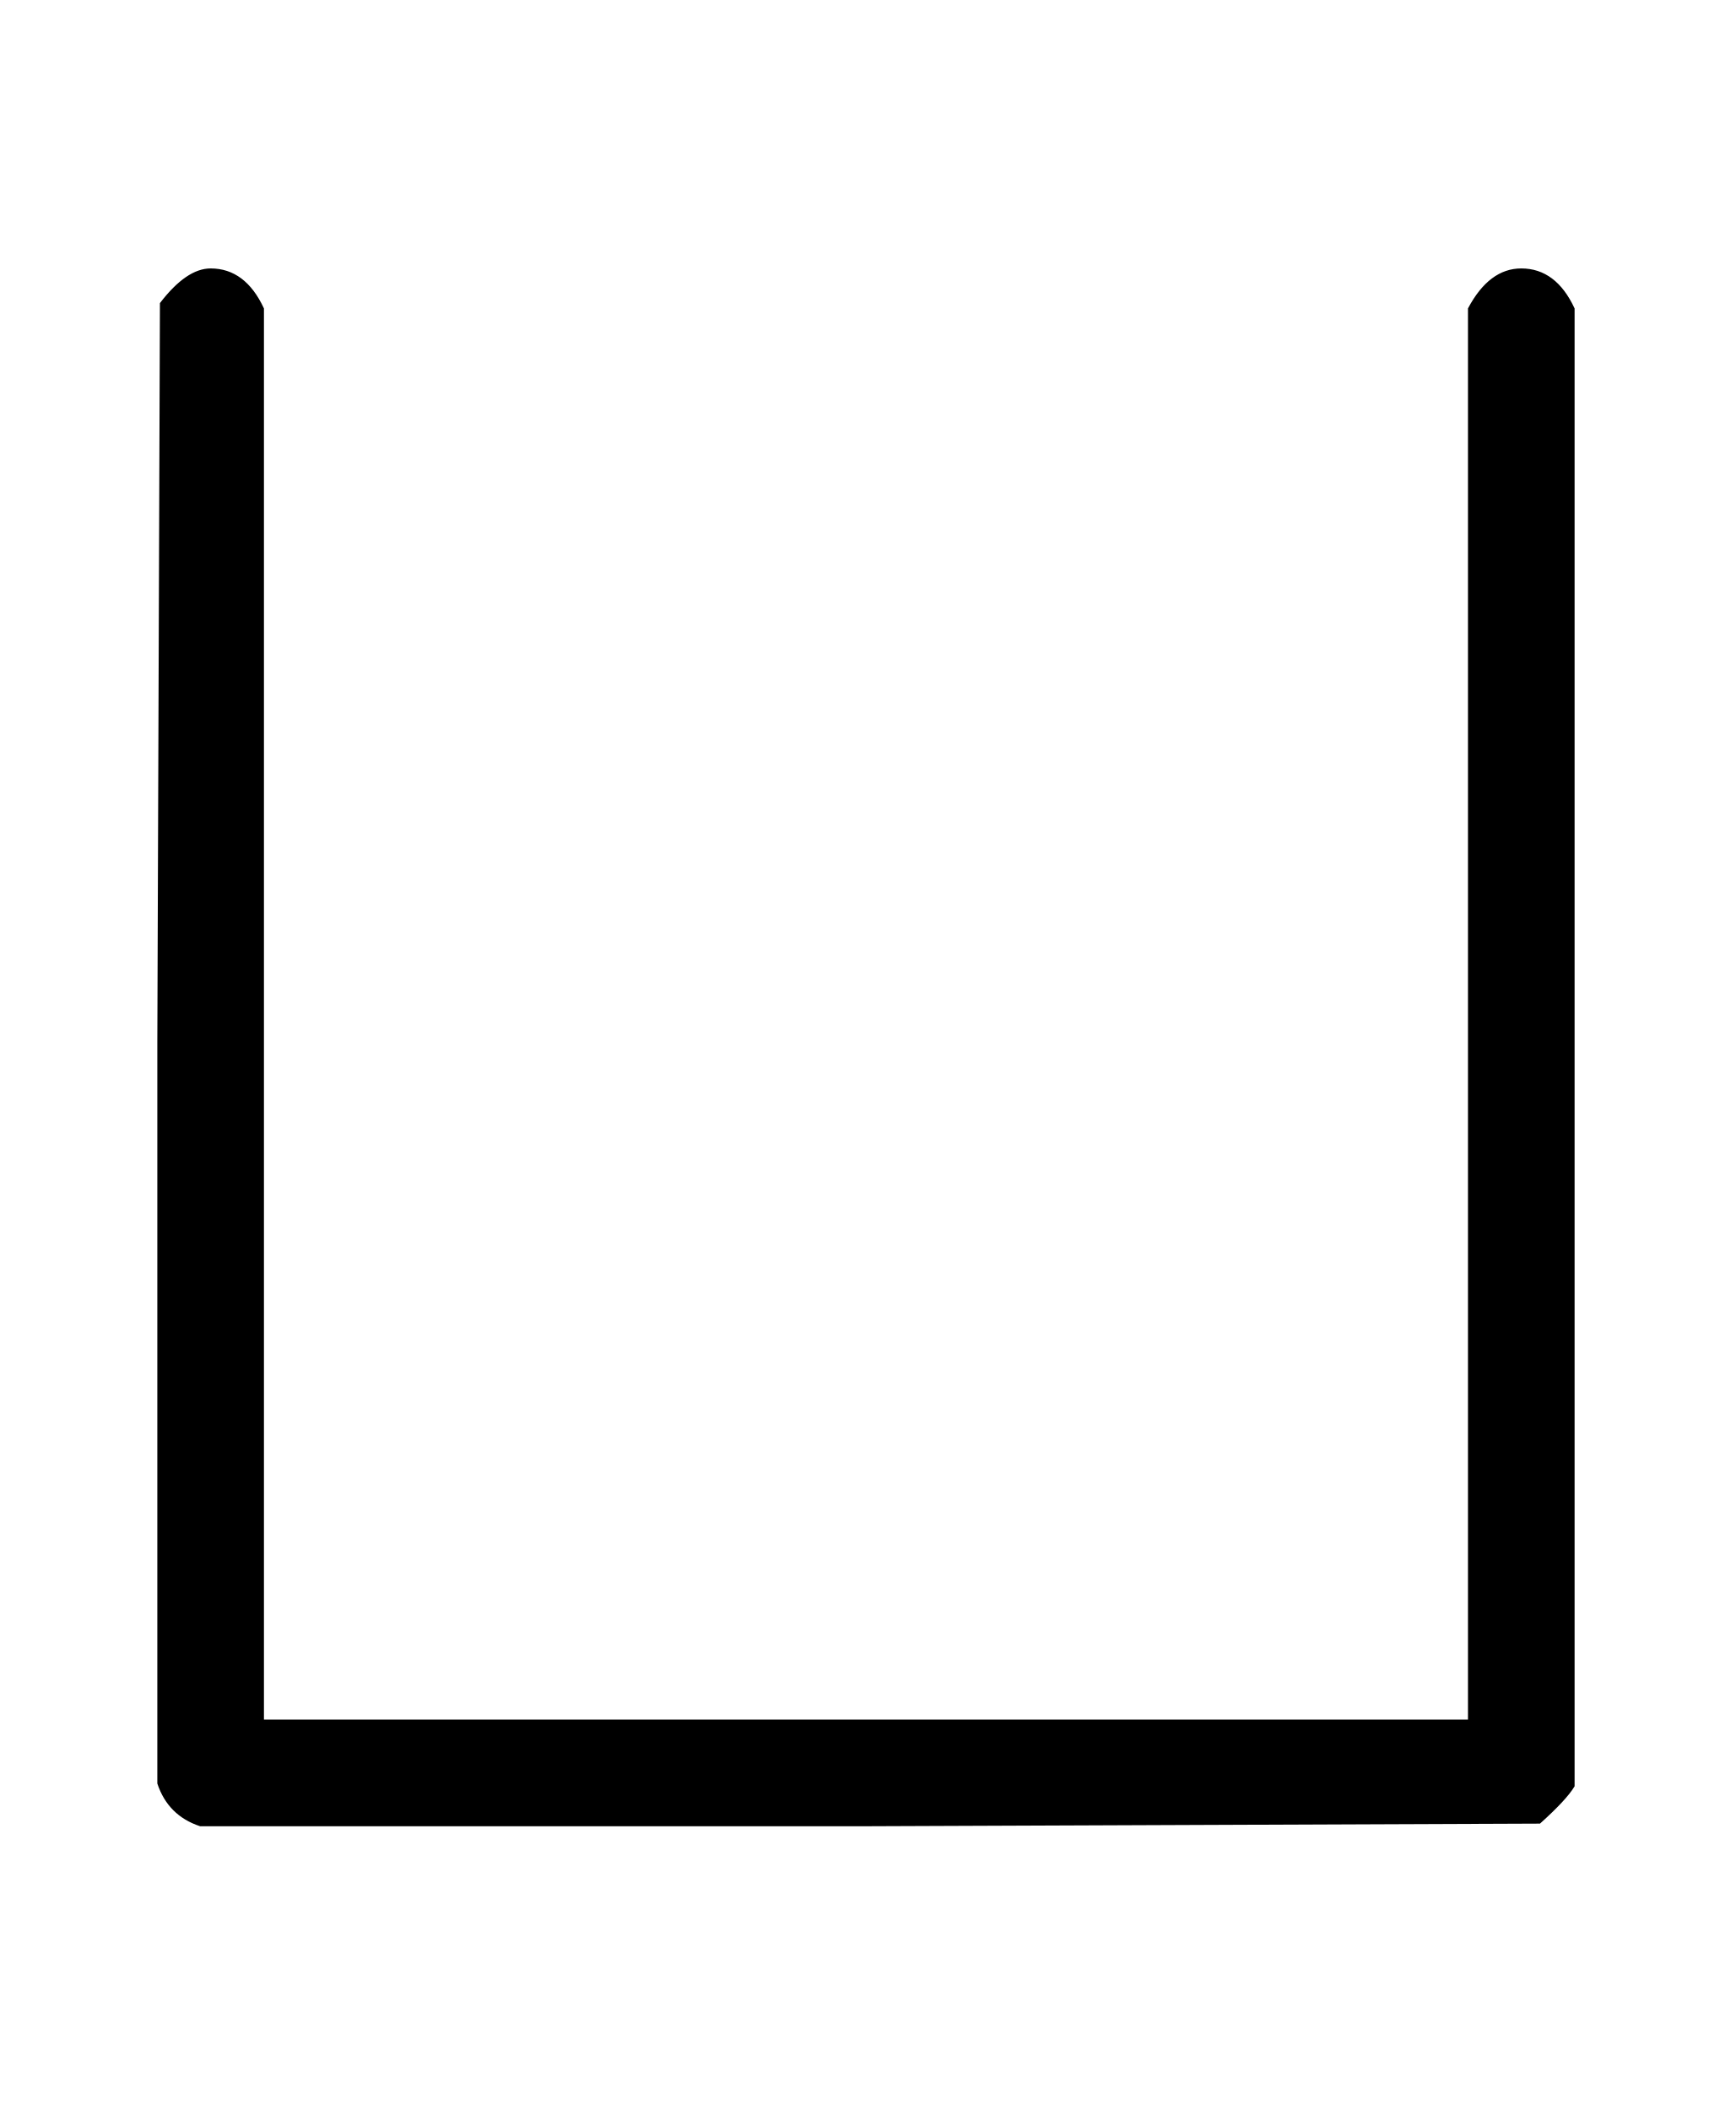
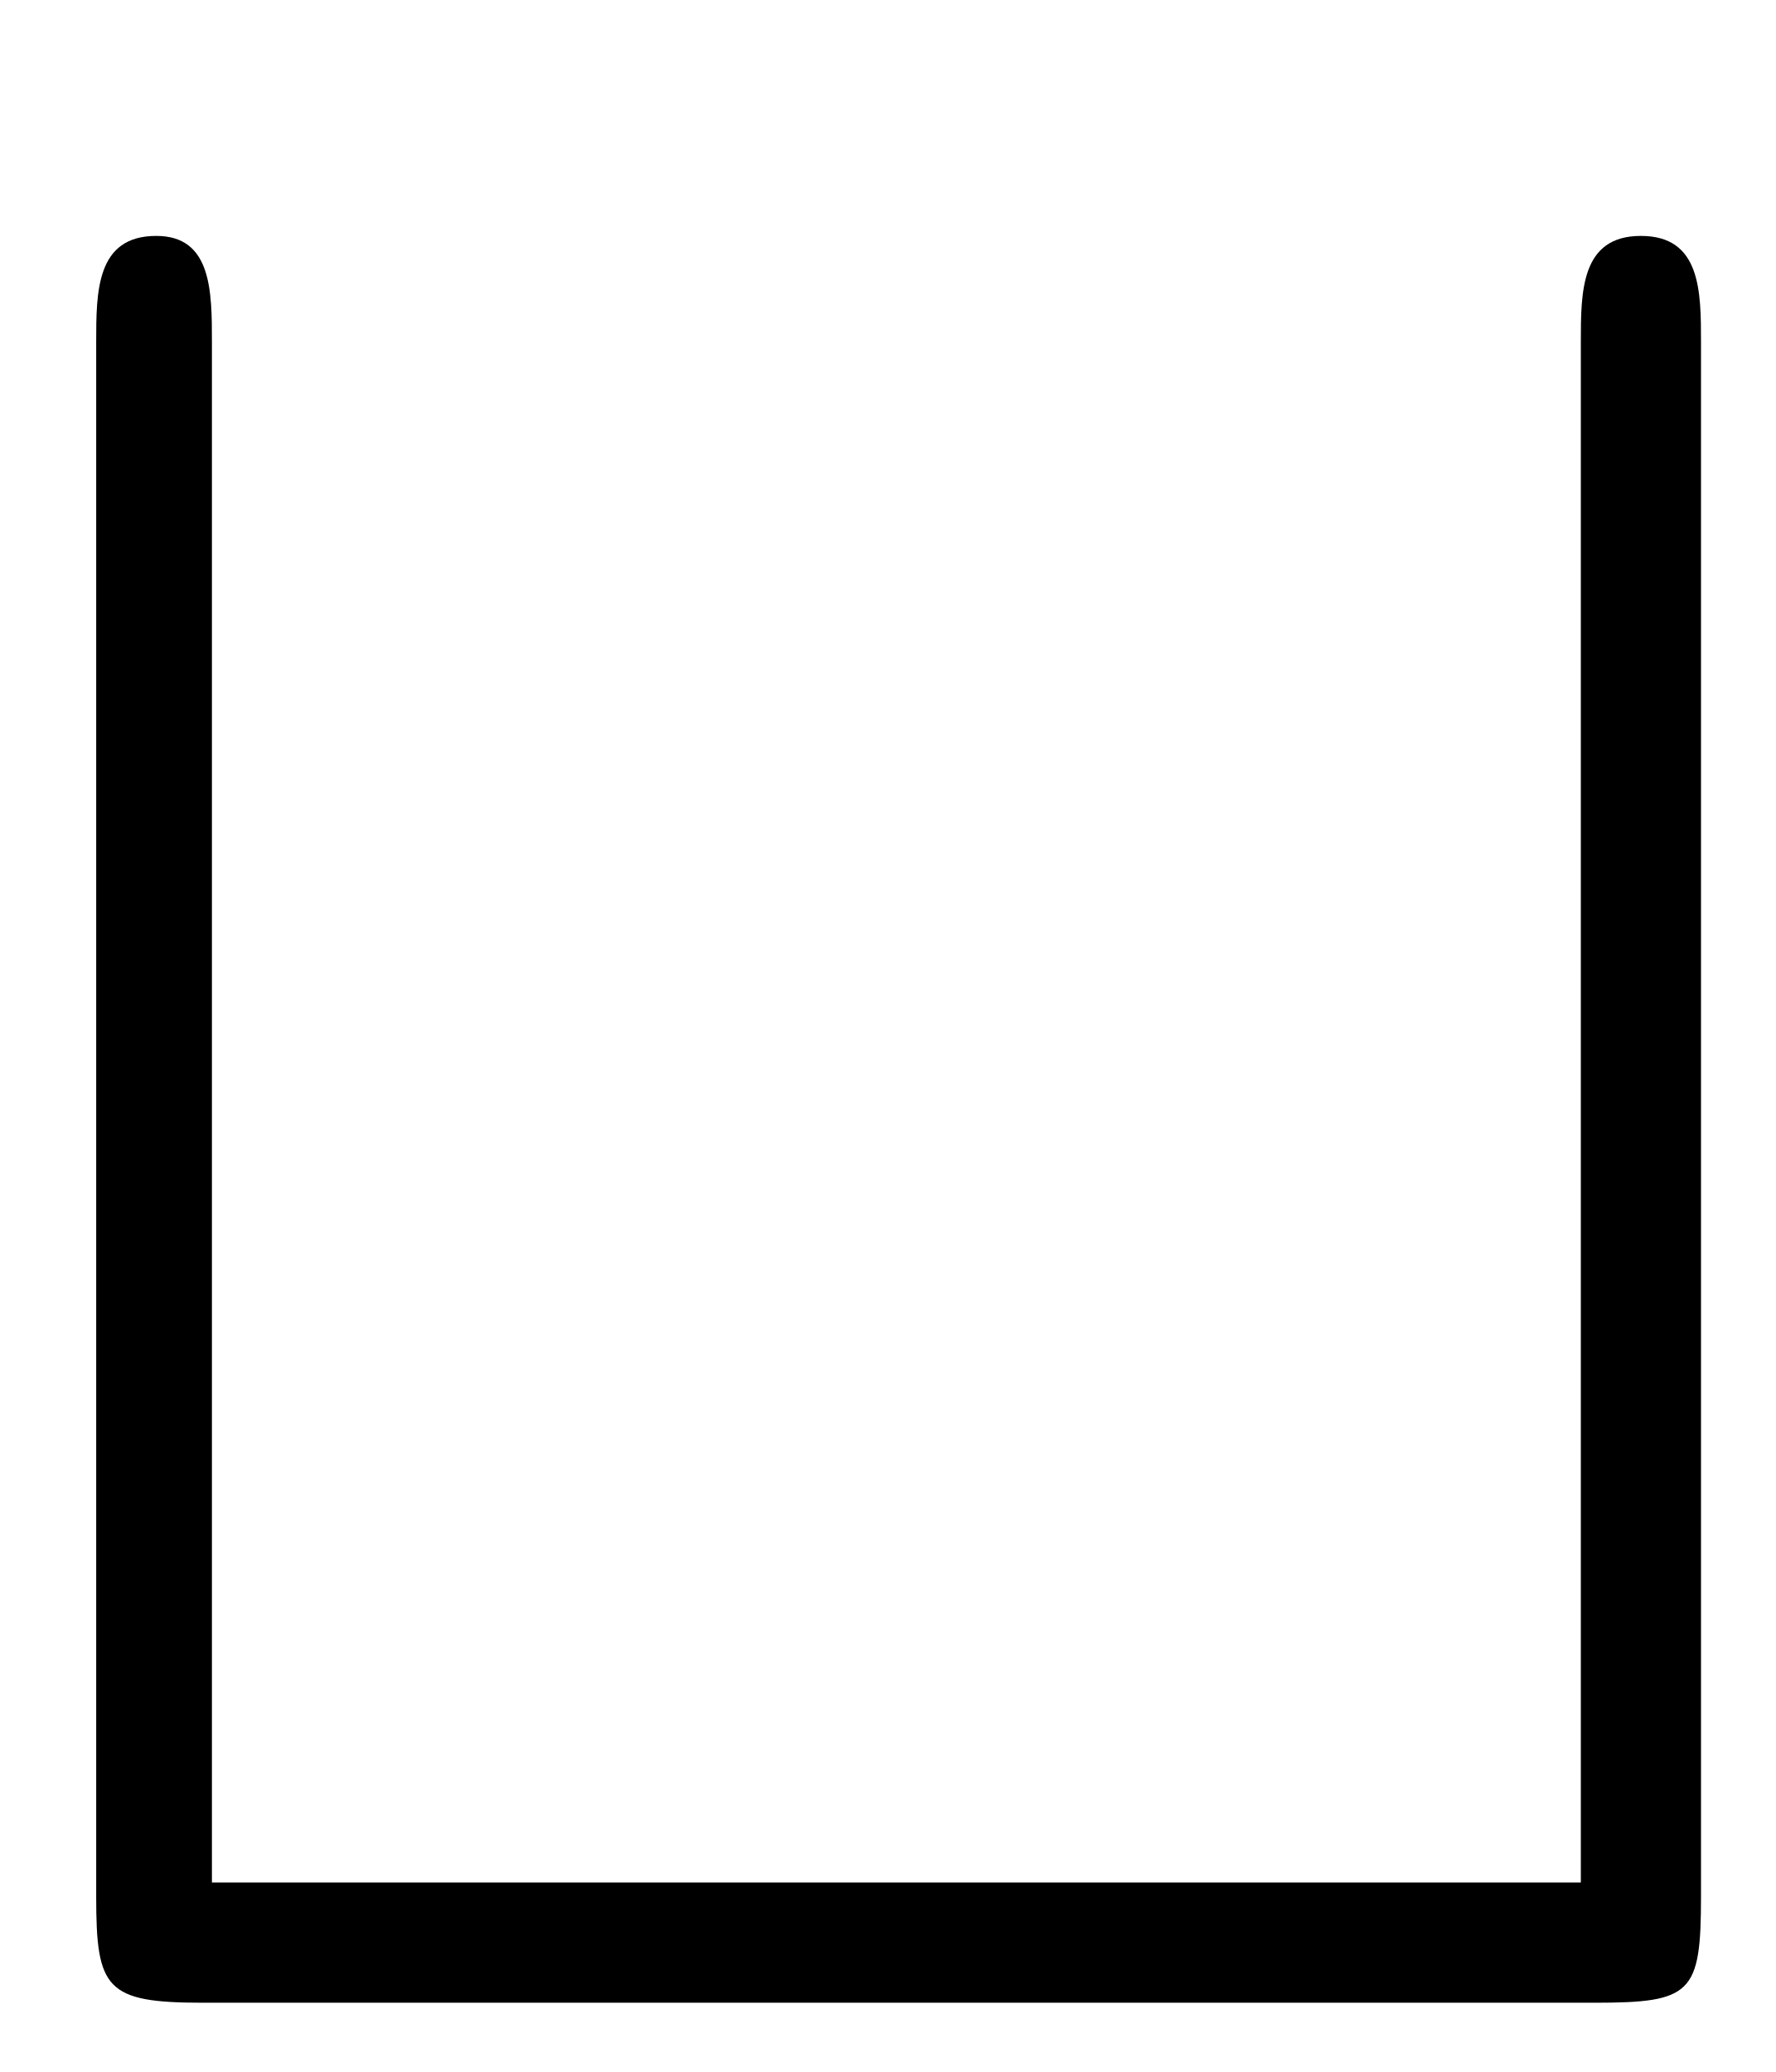
- <svg xmlns="http://www.w3.org/2000/svg" xmlns:xlink="http://www.w3.org/1999/xlink" width="1.55ex" height="1.884ex" style="vertical-align: -0.255ex;" viewBox="0 -701.7 667.5 811.3" role="img" focusable="false" aria-hidden="true">
-   <defs id="MathJax_SVG_glyphs">
-     <path stroke-width="1" id="MJMATHI-78" d="M52 289Q59 331 106 386T222 442Q257 442 286 424T329 379Q371 442 430 442Q467 442 494 420T522 361Q522 332 508 314T481 292T458 288Q439 288 427 299T415 328Q415 374 465 391Q454 404 425 404Q412 404 406 402Q368 386 350 336Q290 115 290 78Q290 50 306 38T341 26Q378 26 414 59T463 140Q466 150 469 151T485 153H489Q504 153 504 145Q504 144 502 134Q486 77 440 33T333 -11Q263 -11 227 52Q186 -10 133 -10H127Q78 -10 57 16T35 71Q35 103 54 123T99 143Q142 143 142 101Q142 81 130 66T107 46T94 41L91 40Q91 39 97 36T113 29T132 26Q168 26 194 71Q203 87 217 139T245 247T261 313Q266 340 266 352Q266 380 251 392T217 404Q177 404 142 372T93 290Q91 281 88 280T72 278H58Q52 284 52 289Z" />
-     <path stroke-width="1" id="MJMAIN-3D" d="M56 347Q56 360 70 367H707Q722 359 722 347Q722 336 708 328L390 327H72Q56 332 56 347ZM56 153Q56 168 72 173H708Q722 163 722 153Q722 140 707 133H70Q56 140 56 153Z" />
-     <path stroke-width="1" id="MJMAIN-73" d="M295 316Q295 356 268 385T190 414Q154 414 128 401Q98 382 98 349Q97 344 98 336T114 312T157 287Q175 282 201 278T245 269T277 256Q294 248 310 236T342 195T359 133Q359 71 321 31T198 -10H190Q138 -10 94 26L86 19L77 10Q71 4 65 -1L54 -11H46H42Q39 -11 33 -5V74V132Q33 153 35 157T45 162H54Q66 162 70 158T75 146T82 119T101 77Q136 26 198 26Q295 26 295 104Q295 133 277 151Q257 175 194 187T111 210Q75 227 54 256T33 318Q33 357 50 384T93 424T143 442T187 447H198Q238 447 268 432L283 424L292 431Q302 440 314 448H322H326Q329 448 335 442V310L329 304H301Q295 310 295 316Z" />
-     <path stroke-width="1" id="MJMAIN-69" d="M69 609Q69 637 87 653T131 669Q154 667 171 652T188 609Q188 579 171 564T129 549Q104 549 87 564T69 609ZM247 0Q232 3 143 3Q132 3 106 3T56 1L34 0H26V46H42Q70 46 91 49Q100 53 102 60T104 102V205V293Q104 345 102 359T88 378Q74 385 41 385H30V408Q30 431 32 431L42 432Q52 433 70 434T106 436Q123 437 142 438T171 441T182 442H185V62Q190 52 197 50T232 46H255V0H247Z" />
-     <path stroke-width="1" id="MJMAIN-6E" d="M41 46H55Q94 46 102 60V68Q102 77 102 91T102 122T103 161T103 203Q103 234 103 269T102 328V351Q99 370 88 376T43 385H25V408Q25 431 27 431L37 432Q47 433 65 434T102 436Q119 437 138 438T167 441T178 442H181V402Q181 364 182 364T187 369T199 384T218 402T247 421T285 437Q305 442 336 442Q450 438 463 329Q464 322 464 190V104Q464 66 466 59T477 49Q498 46 526 46H542V0H534L510 1Q487 2 460 2T422 3Q319 3 310 0H302V46H318Q379 46 379 62Q380 64 380 200Q379 335 378 343Q372 371 358 385T334 402T308 404Q263 404 229 370Q202 343 195 315T187 232V168V108Q187 78 188 68T191 55T200 49Q221 46 249 46H265V0H257L234 1Q210 2 183 2T145 3Q42 3 33 0H25V46H41Z" />
-     <path stroke-width="1" id="MJMATHI-3C0" d="M132 -11Q98 -11 98 22V33L111 61Q186 219 220 334L228 358H196Q158 358 142 355T103 336Q92 329 81 318T62 297T53 285Q51 284 38 284Q19 284 19 294Q19 300 38 329T93 391T164 429Q171 431 389 431Q549 431 553 430Q573 423 573 402Q573 371 541 360Q535 358 472 358H408L405 341Q393 269 393 222Q393 170 402 129T421 65T431 37Q431 20 417 5T381 -10Q370 -10 363 -7T347 17T331 77Q330 86 330 121Q330 170 339 226T357 318T367 358H269L268 354Q268 351 249 275T206 114T175 17Q164 -11 132 -11Z" />
-     <path stroke-width="1" id="MJMAIN-5C" d="M56 731Q56 740 62 745T75 750Q85 750 92 740Q96 733 270 255T444 -231Q444 -239 438 -244T424 -250Q414 -250 407 -240Q404 -236 230 242T56 731Z" />
-     <path stroke-width="1" id="MJMAIN-65" d="M28 218Q28 273 48 318T98 391T163 433T229 448Q282 448 320 430T378 380T406 316T415 245Q415 238 408 231H126V216Q126 68 226 36Q246 30 270 30Q312 30 342 62Q359 79 369 104L379 128Q382 131 395 131H398Q415 131 415 121Q415 117 412 108Q393 53 349 21T250 -11Q155 -11 92 58T28 218ZM333 275Q322 403 238 411H236Q228 411 220 410T195 402T166 381T143 340T127 274V267H333V275Z" />
-     <path stroke-width="1" id="MJMAIN-71" d="M33 218Q33 308 95 374T236 441H246Q330 441 381 372L387 364Q388 364 404 403L420 442H457V156Q457 -132 458 -134Q462 -142 470 -145Q491 -148 519 -148H535V-194H527L504 -193Q480 -192 453 -192T415 -191Q312 -191 303 -194H295V-148H311Q339 -148 360 -145Q369 -141 371 -135T373 -106V-41V49Q313 -11 236 -11Q154 -11 94 53T33 218ZM376 300Q346 389 278 401Q275 401 269 401T261 402Q211 400 171 350T131 214Q131 137 165 82T253 27Q296 27 328 54T376 118V300Z" />
-     <path stroke-width="1" id="MJMAIN-2260" d="M166 -215T159 -215T147 -212T141 -204T139 -197Q139 -190 144 -183L306 133H70Q56 140 56 153Q56 168 72 173H327L406 327H72Q56 332 56 347Q56 360 70 367H426Q597 702 602 707Q605 716 618 716Q625 716 630 712T636 703T638 696Q638 692 471 367H707Q722 359 722 347Q722 336 708 328L451 327L371 173H708Q722 163 722 153Q722 140 707 133H351Q175 -210 170 -212Q166 -215 159 -215Z" />
-     <path stroke-width="1" id="MJMAIN-2265" d="M83 616Q83 624 89 630T99 636Q107 636 253 568T543 431T687 361Q694 356 694 346T687 331Q685 329 395 192L107 56H101Q83 58 83 76Q83 77 83 79Q82 86 98 95Q117 105 248 167Q326 204 378 228L626 346L360 472Q291 505 200 548Q112 589 98 597T83 616ZM84 -118Q84 -108 99 -98H678Q694 -104 694 -118Q694 -130 679 -138H98Q84 -131 84 -118Z" />
-     <path stroke-width="1" id="MJMAIN-2264" d="M674 636Q682 636 688 630T694 615T687 601Q686 600 417 472L151 346L399 228Q687 92 691 87Q694 81 694 76Q694 58 676 56H670L382 192Q92 329 90 331Q83 336 83 348Q84 359 96 365Q104 369 382 500T665 634Q669 636 674 636ZM84 -118Q84 -108 99 -98H678Q694 -104 694 -118Q694 -130 679 -138H98Q84 -131 84 -118Z" />
-     <path stroke-width="1" id="MJMAIN-7B" d="M434 -231Q434 -244 428 -250H410Q281 -250 230 -184Q225 -177 222 -172T217 -161T213 -148T211 -133T210 -111T209 -84T209 -47T209 0Q209 21 209 53Q208 142 204 153Q203 154 203 155Q189 191 153 211T82 231Q71 231 68 234T65 250T68 266T82 269Q116 269 152 289T203 345Q208 356 208 377T209 529V579Q209 634 215 656T244 698Q270 724 324 740Q361 748 377 749Q379 749 390 749T408 750H428Q434 744 434 732Q434 719 431 716Q429 713 415 713Q362 710 332 689T296 647Q291 634 291 499V417Q291 370 288 353T271 314Q240 271 184 255L170 250L184 245Q202 239 220 230T262 196T290 137Q291 131 291 1Q291 -134 296 -147Q306 -174 339 -192T415 -213Q429 -213 431 -216Q434 -219 434 -231Z" />
-     <path stroke-width="1" id="MJMAIN-7D" d="M65 731Q65 745 68 747T88 750Q171 750 216 725T279 670Q288 649 289 635T291 501Q292 362 293 357Q306 312 345 291T417 269Q428 269 431 266T434 250T431 234T417 231Q380 231 345 210T298 157Q293 143 292 121T291 -28V-79Q291 -134 285 -156T256 -198Q202 -250 89 -250Q71 -250 68 -247T65 -230Q65 -224 65 -223T66 -218T69 -214T77 -213Q91 -213 108 -210T146 -200T183 -177T207 -139Q208 -134 209 3L210 139Q223 196 280 230Q315 247 330 250Q305 257 280 270Q225 304 212 352L210 362L209 498Q208 635 207 640Q195 680 154 696T77 713Q68 713 67 716T65 731Z" />
-     <path stroke-width="1" id="MJMAIN-2294" d="M77 0Q65 4 61 16V301L62 585Q72 598 81 598Q94 598 101 583V40H565V583Q573 598 585 598Q598 598 605 583V15Q602 10 592 1L335 0H77Z" />
+ <svg xmlns="http://www.w3.org/2000/svg" xmlns:xlink="http://www.w3.org/1999/xlink" width="6pt" height="7pt" viewBox="0 0 6 7" version="1.1">
+   <defs>
+     <g>
+       <symbol overflow="visible" id="glyph0-0">
+         <path style="stroke:none;" d="M 6.031 -5.609 C 6.031 -5.781 6.031 -5.969 5.828 -5.969 C 5.625 -5.969 5.625 -5.781 5.625 -5.609 L 5.625 -0.406 L 1 -0.406 L 1 -5.609 C 1 -5.781 1 -5.969 0.812 -5.969 C 0.609 -5.969 0.609 -5.781 0.609 -5.609 L 0.609 -0.359 C 0.609 -0.047 0.641 0 0.969 0 L 5.672 0 C 6 0 6.031 -0.031 6.031 -0.359 Z M 6.031 -5.609 " />
+       </symbol>
+     </g>
  </defs>
-   <g stroke="currentColor" fill="currentColor" stroke-width="0" transform="matrix(1 0 0 -1 0 0)">
-     <use xlink:href="#MJMAIN-2294" x="0" y="0" />
+   <g id="surface1">
+     <g style="fill:rgb(0%,0%,0%);fill-opacity:1;">
+       <use xlink:href="#glyph0-0" x="-0.284" y="6.766" />
+     </g>
  </g>
</svg>
